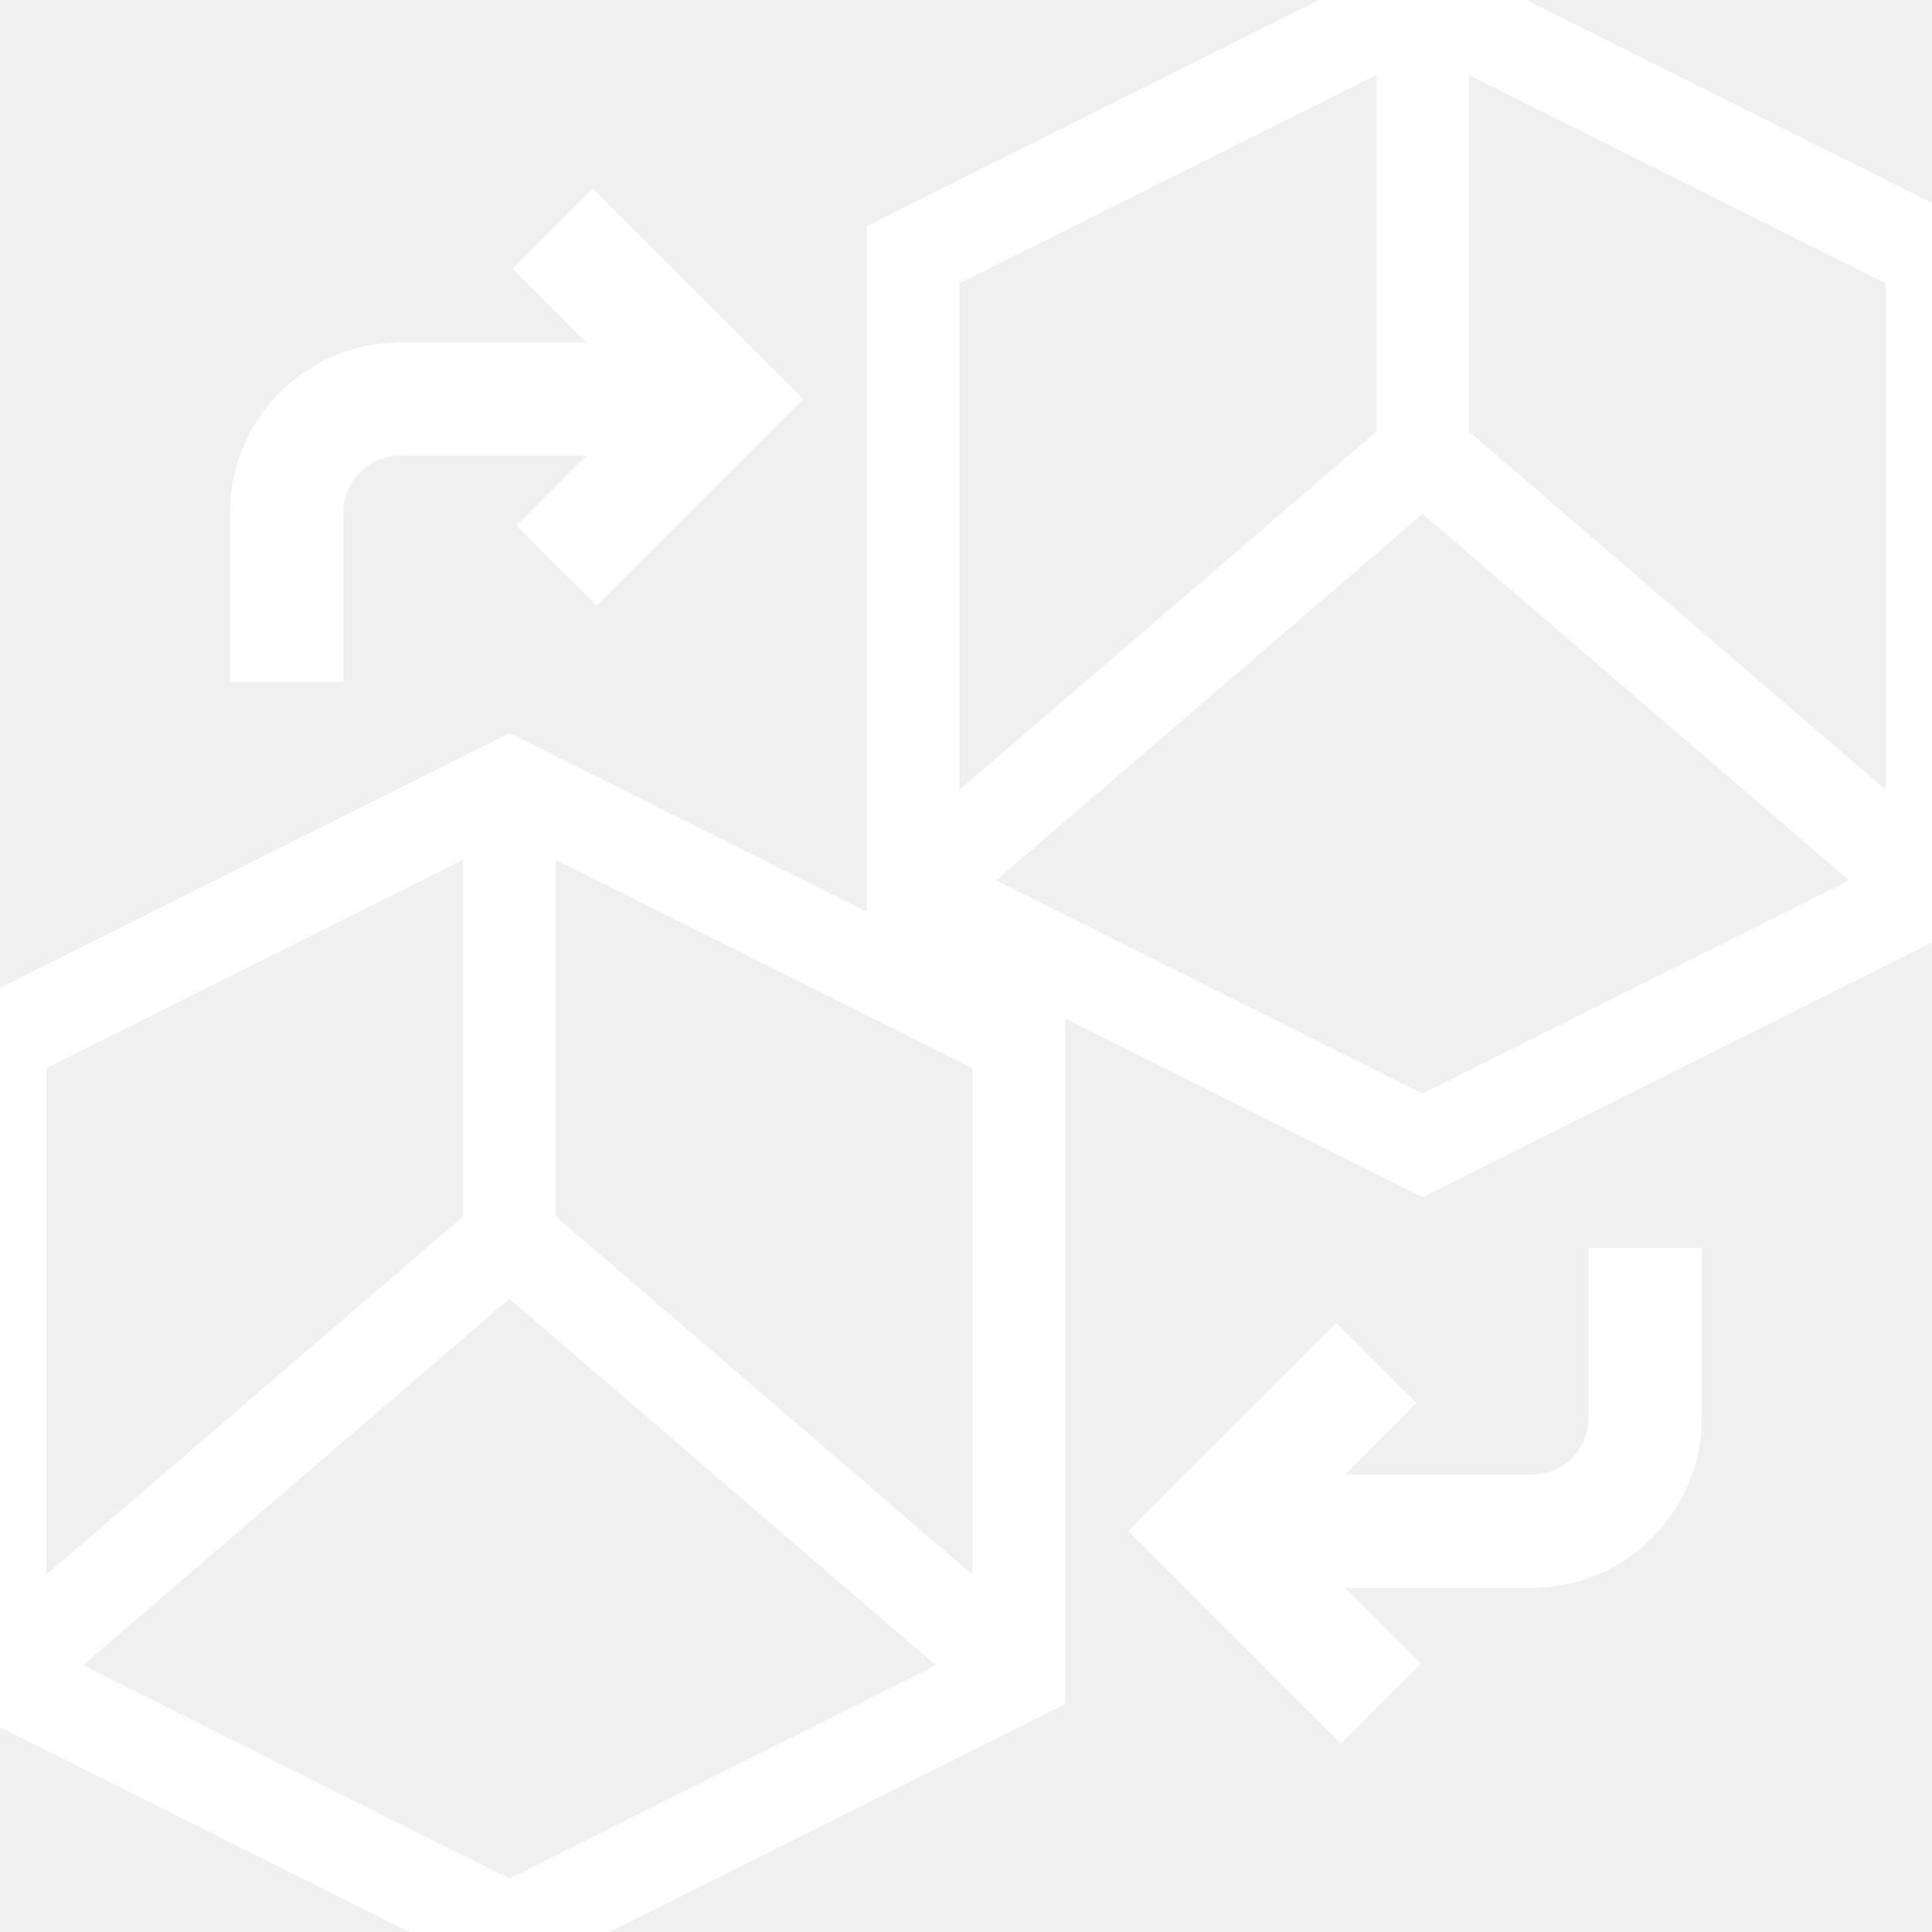
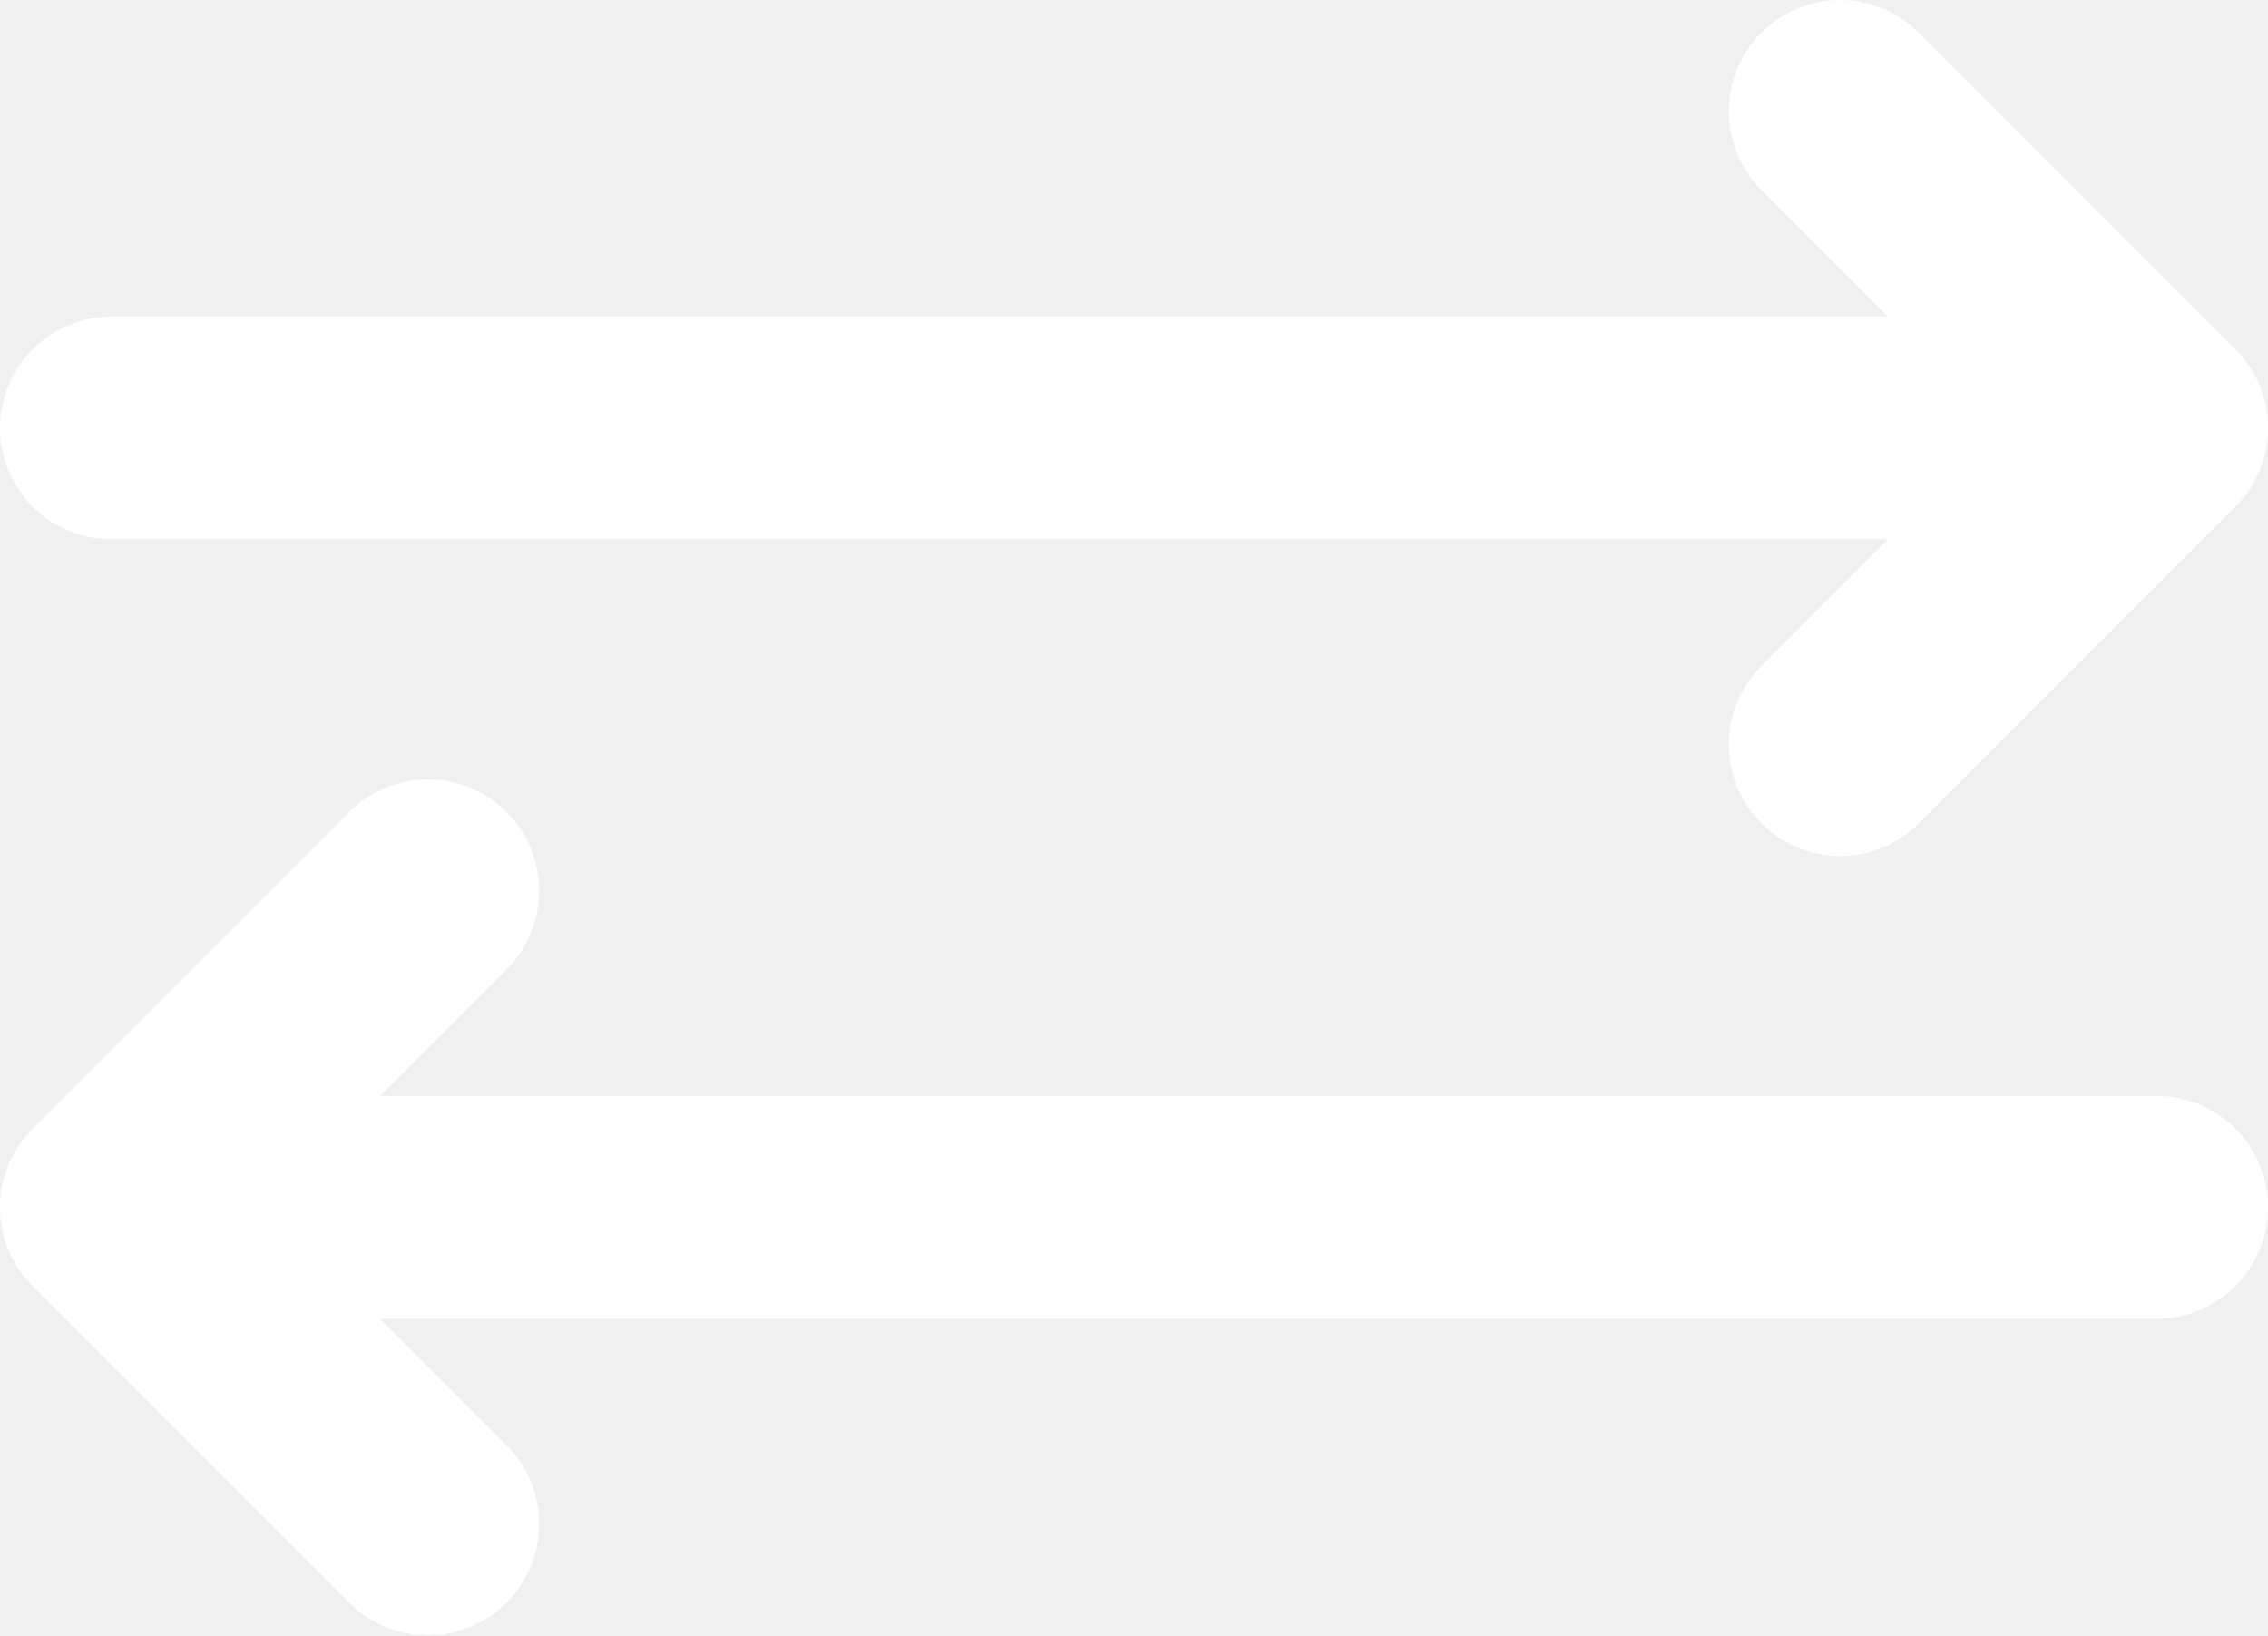
- <svg xmlns="http://www.w3.org/2000/svg" width="28" height="28" viewBox="0 0 24 24" fill="none">
-   <path d="M4.266 6.364C4.266 5.977 4.581 5.661 4.969 5.661H7.285L6.417 6.529L7.412 7.523L9.977 4.958L7.362 2.343L6.368 3.338L7.285 4.255H4.969C3.806 4.255 2.859 5.201 2.859 6.364V8.474H4.266V6.364Z" fill="white" />
-   <path d="M19.734 17.614C19.734 18.002 19.419 18.317 19.031 18.317H16.708L17.595 17.43L16.601 16.436L14.016 19.02L16.655 21.66L17.65 20.666L16.708 19.724H19.031C20.194 19.724 21.141 18.777 21.141 17.614V15.505H19.734V17.614Z" fill="white" />
-   <path d="M0 12.914V20.814L6.328 23.979L12.656 20.814V12.914L6.328 9.75Z M6.328 15.375V9.75M6.328 15.375L12.656 20.814M6.328 15.375L0 20.814" stroke="white" stroke-width="1.15" stroke-linejoin="miter" />
-   <path d="M17.672 0L11.344 3.164V11.064L17.672 14.229L24 11.064V3.164Z M17.672 5.625V0M17.672 5.625L24 11.064M17.672 5.625L11.344 11.064" stroke="white" stroke-width="1.15" stroke-linejoin="miter" />
+ <svg xmlns="http://www.w3.org/2000/svg" preserveAspectRatio="none" overflow="visible" style="display: block;" width="20.375" height="14.688" viewBox="0 0 20.375 14.688" fill="none">
+   <g id="Group">
+     <path id="Vector" d="M1 3.844H19.375M16.531 6.688L19.375 3.844L16.531 1" stroke-width="2" stroke-linecap="round" stroke-linejoin="round" stroke="white" />
+     <path id="Vector_2" d="M19.375 10.844H1M3.844 13.688L1 10.844L3.844 8" stroke-width="2" stroke-linecap="round" stroke-linejoin="round" stroke="white" />
+   </g>
</svg>
